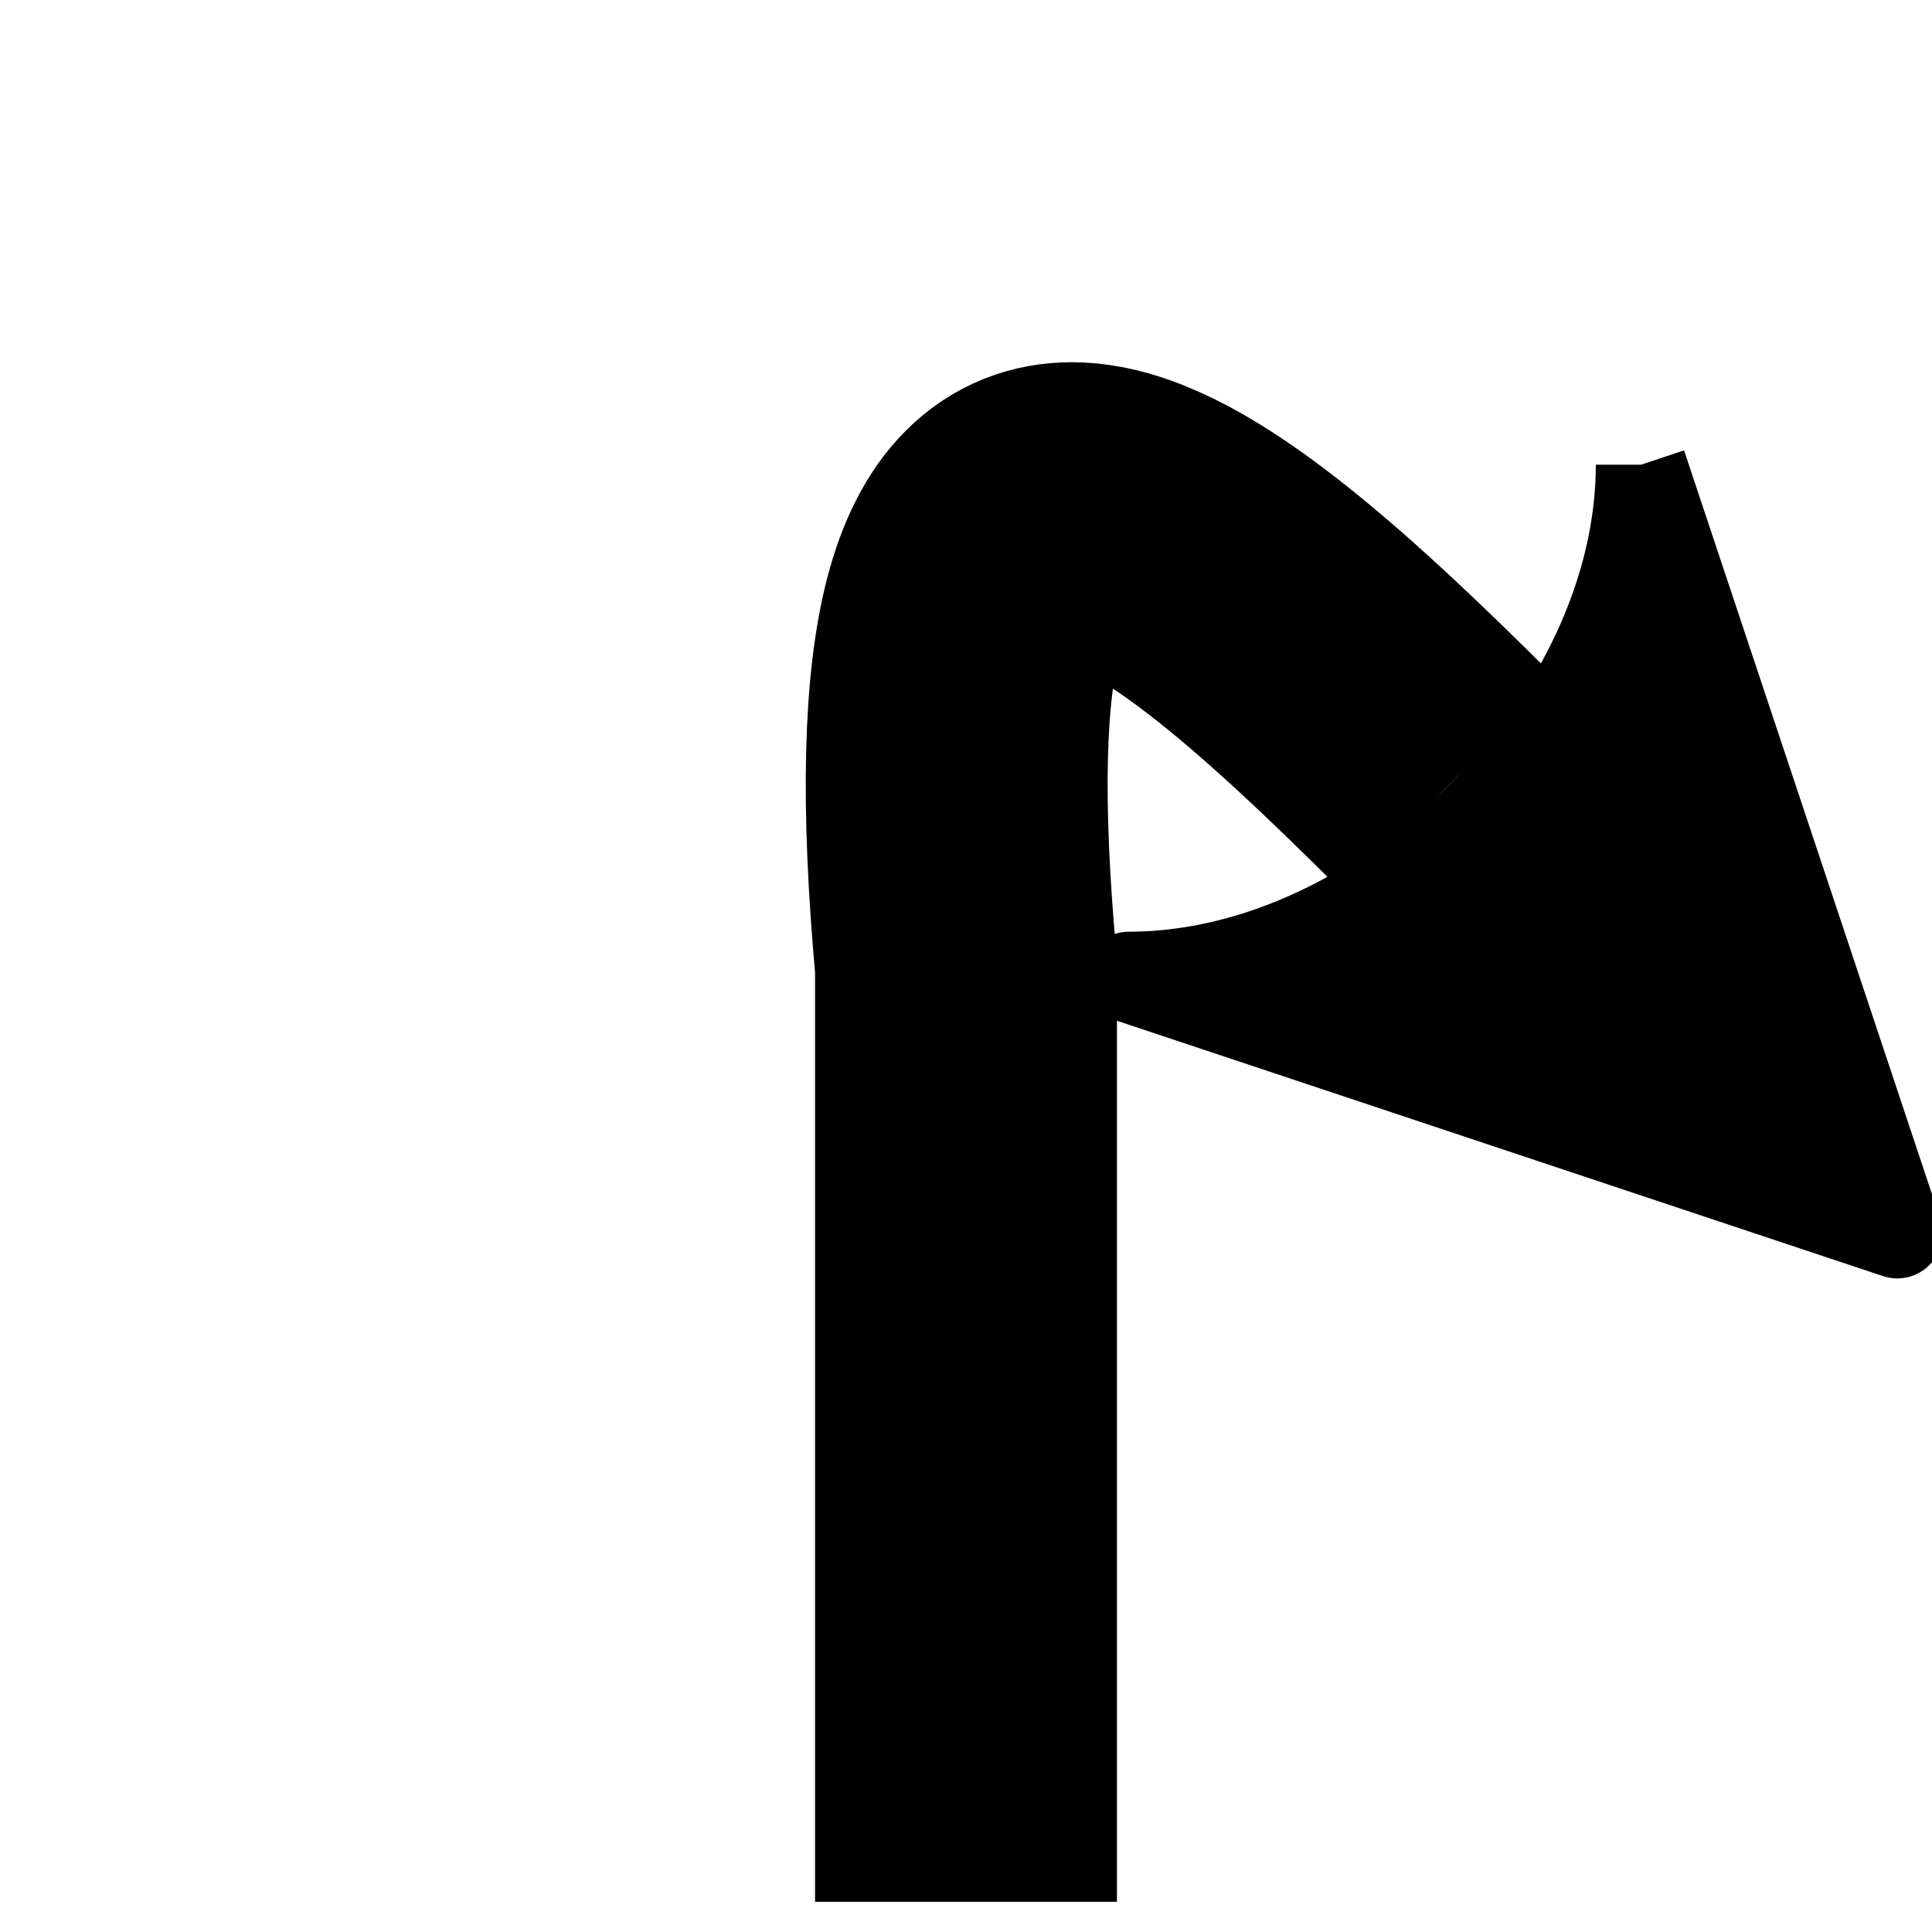
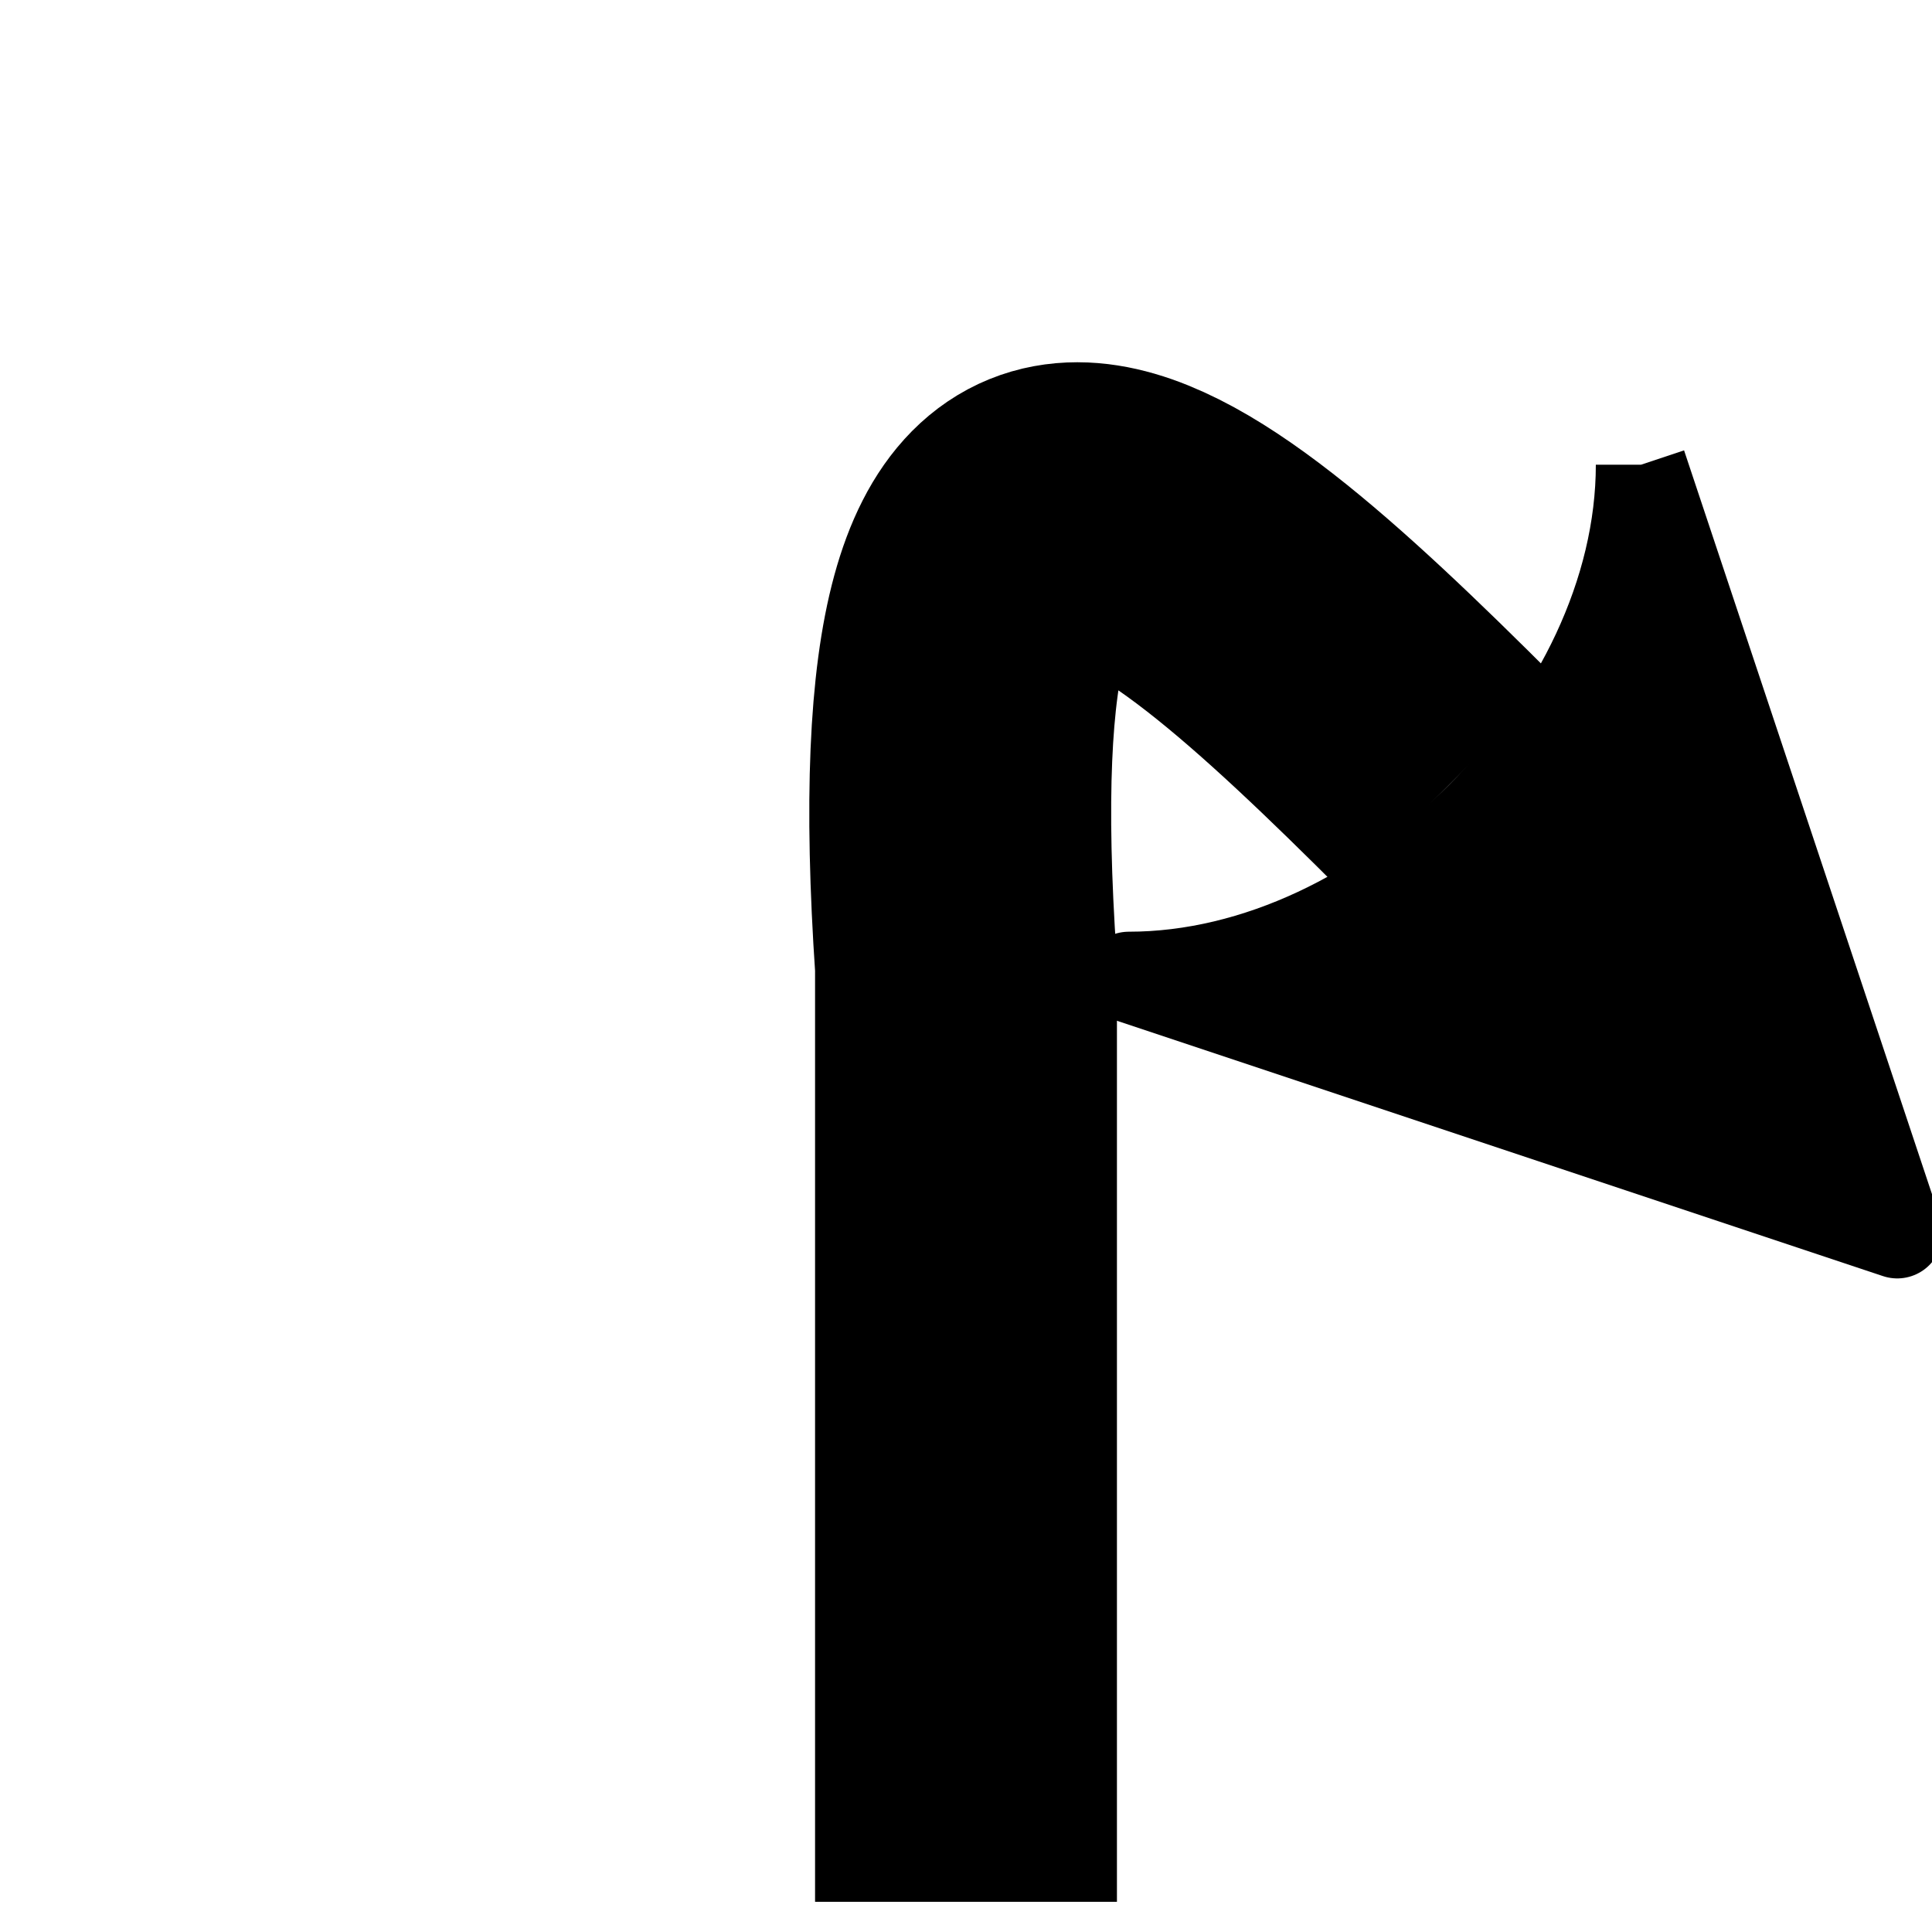
<svg xmlns="http://www.w3.org/2000/svg" width="64px" height="64px">
  <g>
-     <path d="M 32,63 L 32,32 C 30,10 38,16 48,26" style="fill:none;stroke:#000000;stroke-width:10;stroke-linecap:butt;stroke-linejoin:miter;stroke-opacity:1;stroke-miterlimit:4;stroke-dasharray:none" />
+     <path d="M 32,63 L 32,32 C 30.5,10 38,16 48,26" style="fill:none;stroke:#000000;stroke-width:10;stroke-linecap:butt;stroke-linejoin:miter;stroke-opacity:1;stroke-miterlimit:4;stroke-dasharray:none" />
    <path transform="translate(48,26) scale(3) rotate(135)" d="M -4,1 L 0,-7 L 4,1 C 2,-1 -2,-1 -4,1" style="fill:#000000;stroke:#000000;stroke-linejoin:round" />
  </g>
</svg>
